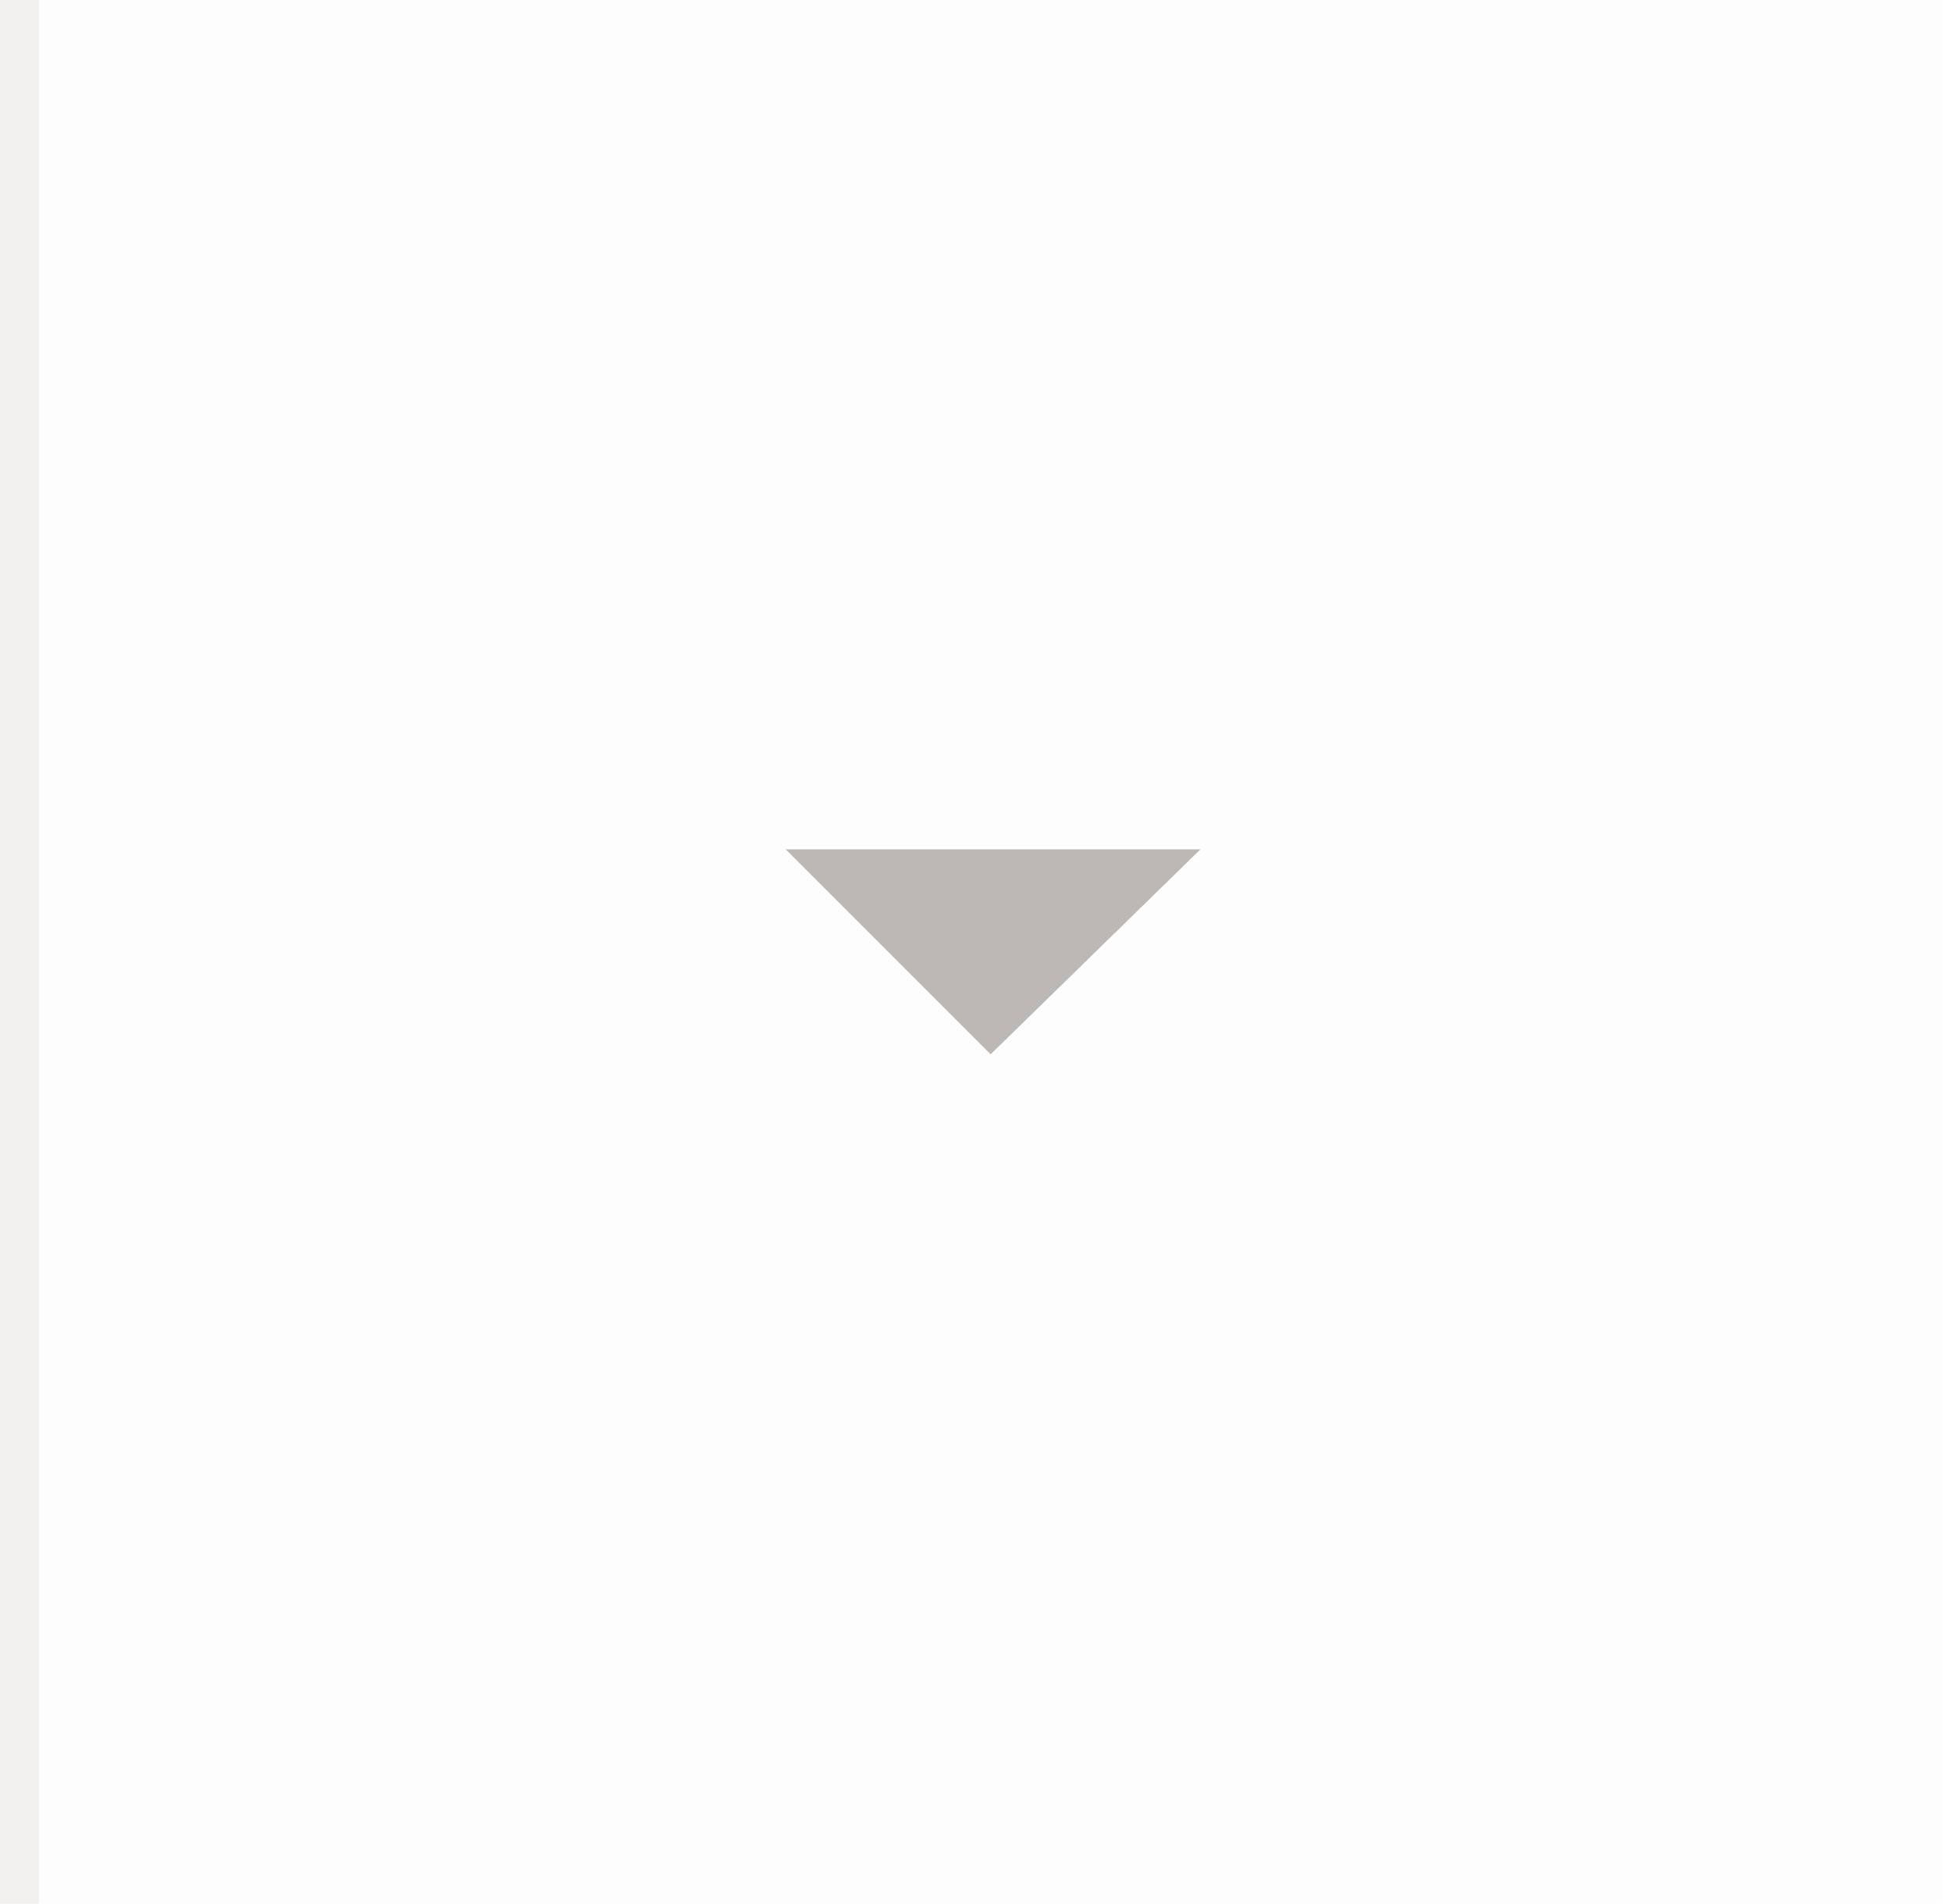
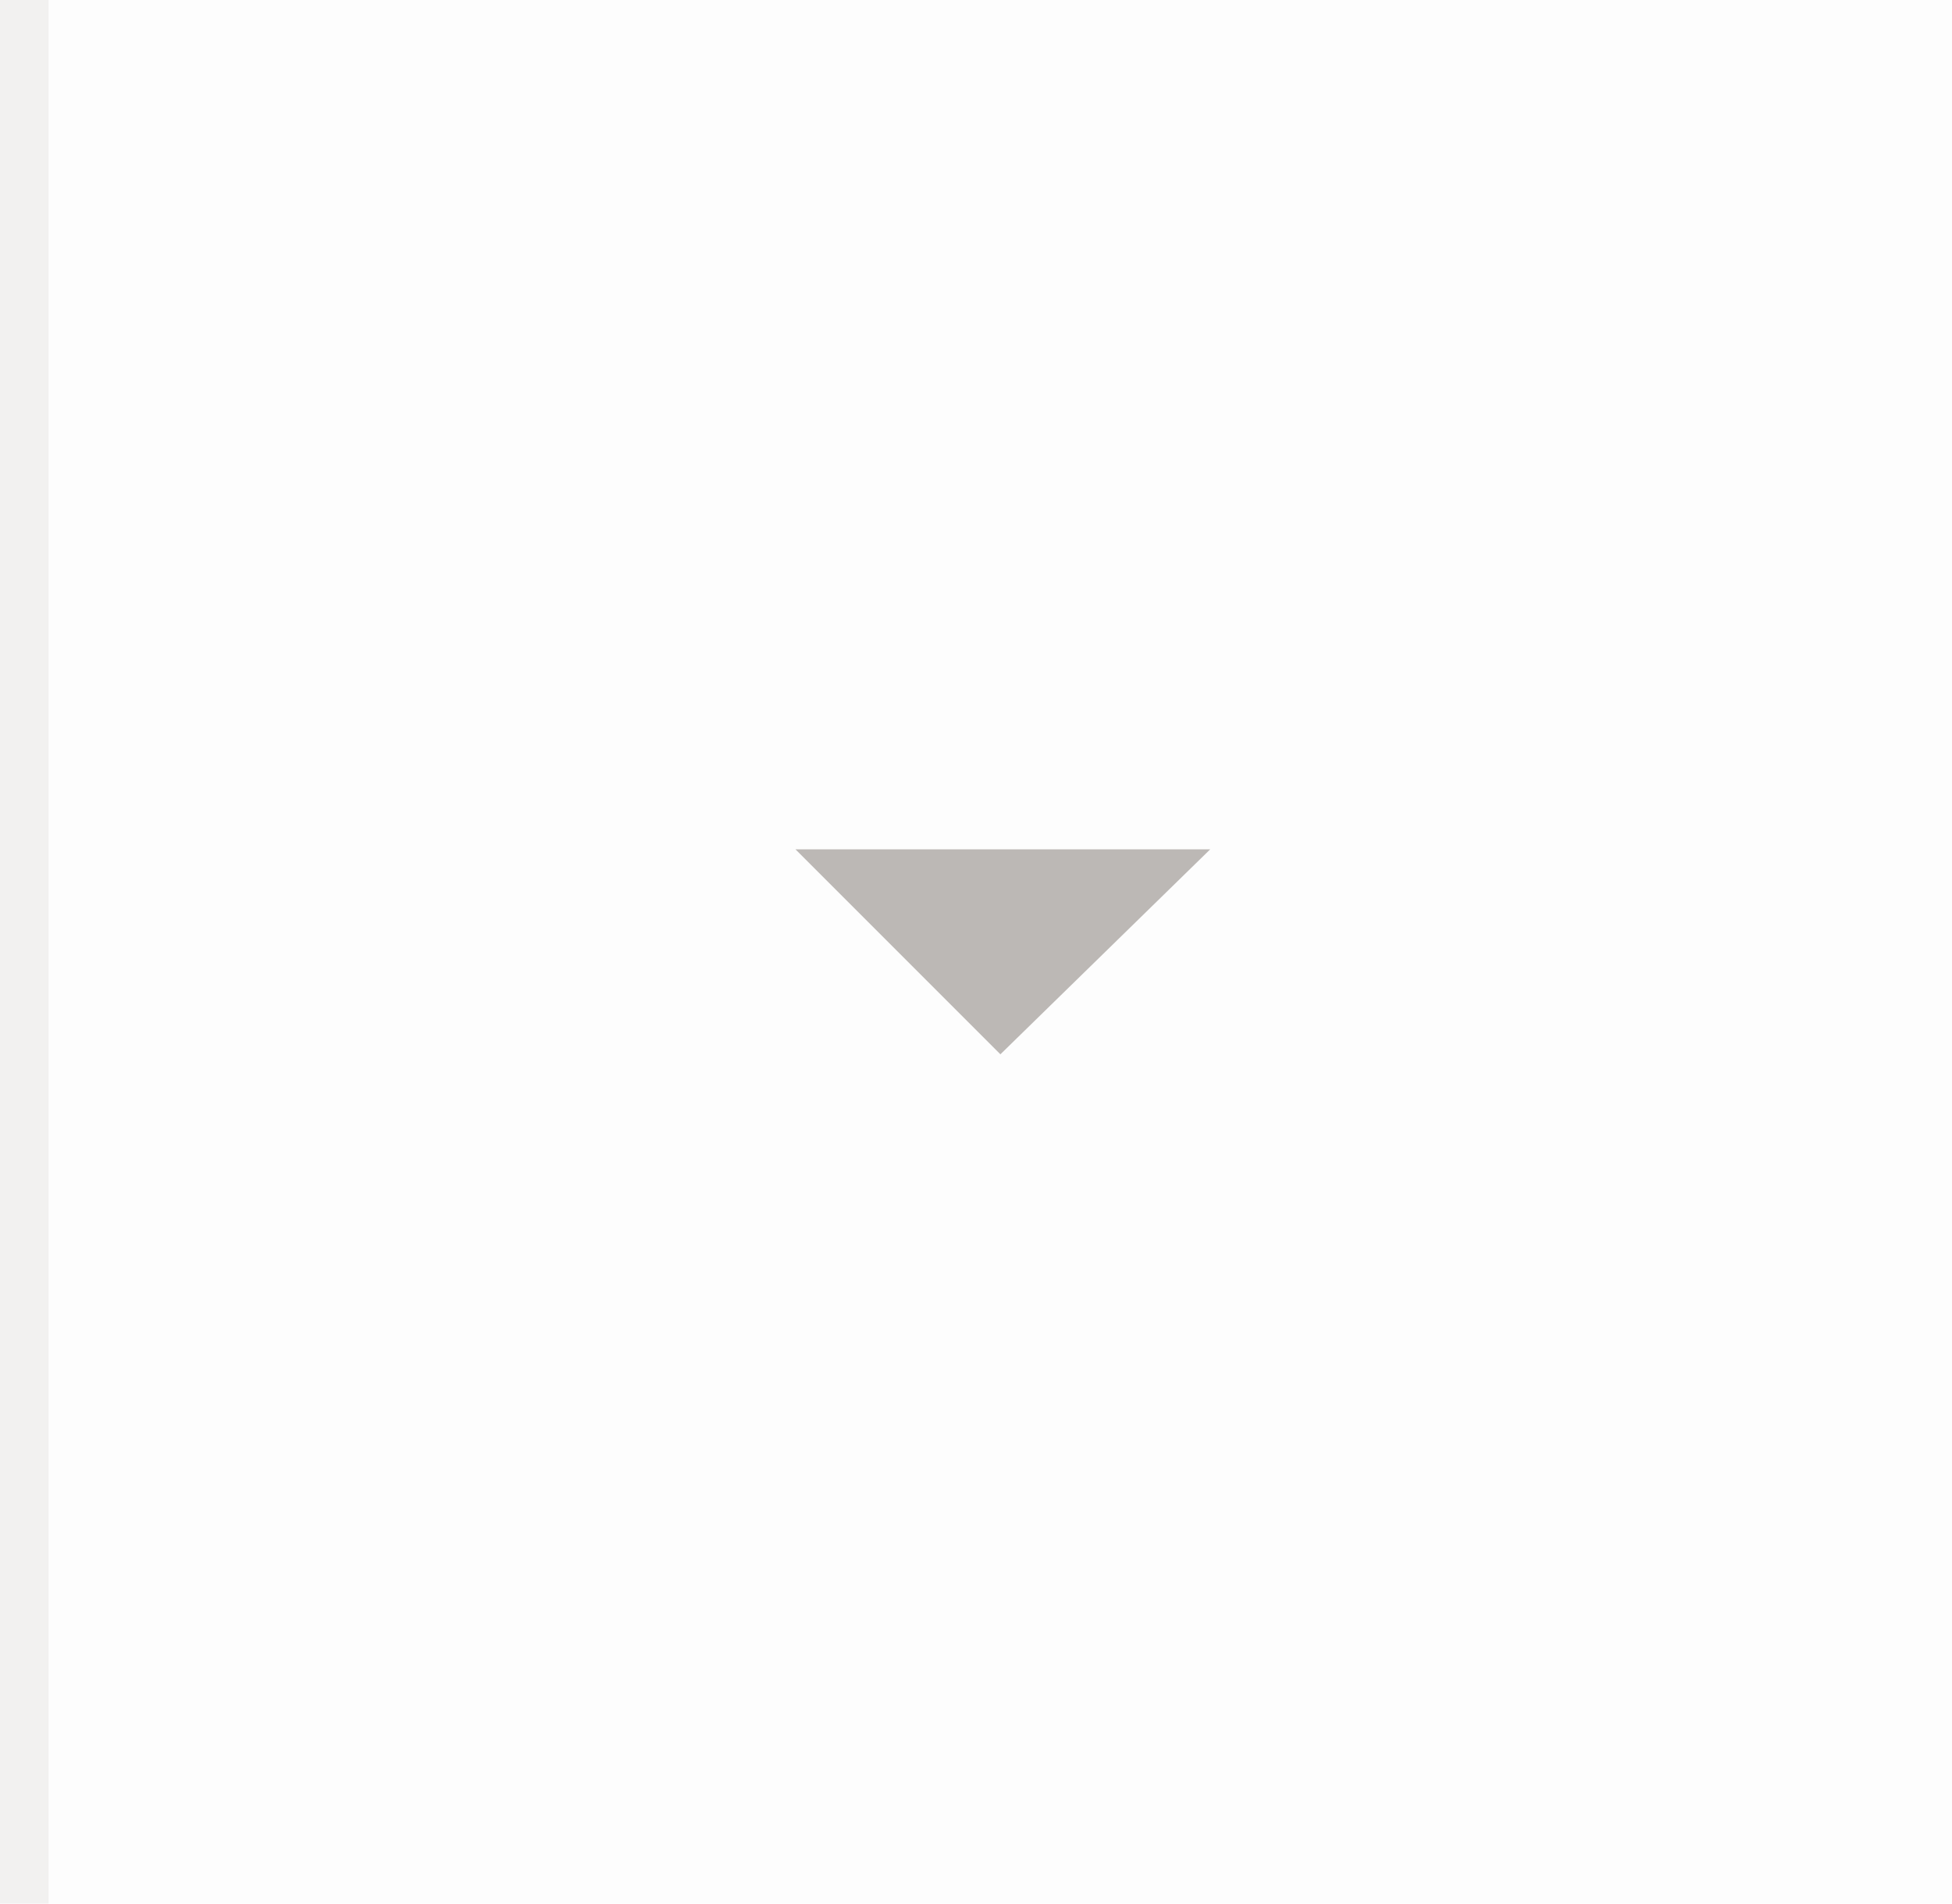
- <svg xmlns="http://www.w3.org/2000/svg" xmlns:xlink="http://www.w3.org/1999/xlink" version="1.1" id="Layer_1" x="0px" y="0px" viewBox="-286 377 40 39" style="enable-background:new -286 377 40 39;" xml:space="preserve">
+ <svg xmlns="http://www.w3.org/2000/svg" version="1.1" id="Layer_1" x="0px" y="0px" viewBox="-571.2 754 40 39" style="enable-background:new -571.2 754 40 39;" xml:space="preserve">
  <style type="text/css">
	.st0{opacity:0.1;}
- 	.st1{clip-path:url(#SVGID_2_);fill:#79706B;}
+ 	.st1{fill:#79706B;}
	.st2{fill:#FDFDFD;}
	.st3{fill:#BCB8B5;}
</style>
  <g>
    <g>
      <g class="st0">
        <g>
-           <defs>
-             <rect id="SVGID_1_" x="-295.2" y="370" width="19" height="47" />
-           </defs>
-           <clipPath id="SVGID_2_">
-             <use xlink:href="#SVGID_1_" style="overflow:visible;" />
-           </clipPath>
-           <rect x="-286.2" y="377" class="st1" width="1" height="39" />
+           <g>
+             <rect x="-571.2" y="754" class="st1" width="1" height="39" />
+           </g>
        </g>
      </g>
    </g>
-     <rect x="-285.2" y="377" class="st2" width="39" height="39" />
-     <polygon class="st3" points="-269.9,394.4 -265.7,398.6 -261.4,394.4  " />
+     <rect x="-570.2" y="754" class="st2" width="39" height="39" />
+     <polygon class="st3" points="-554.9,771.4 -550.7,775.6 -546.4,771.4  " />
  </g>
</svg>
